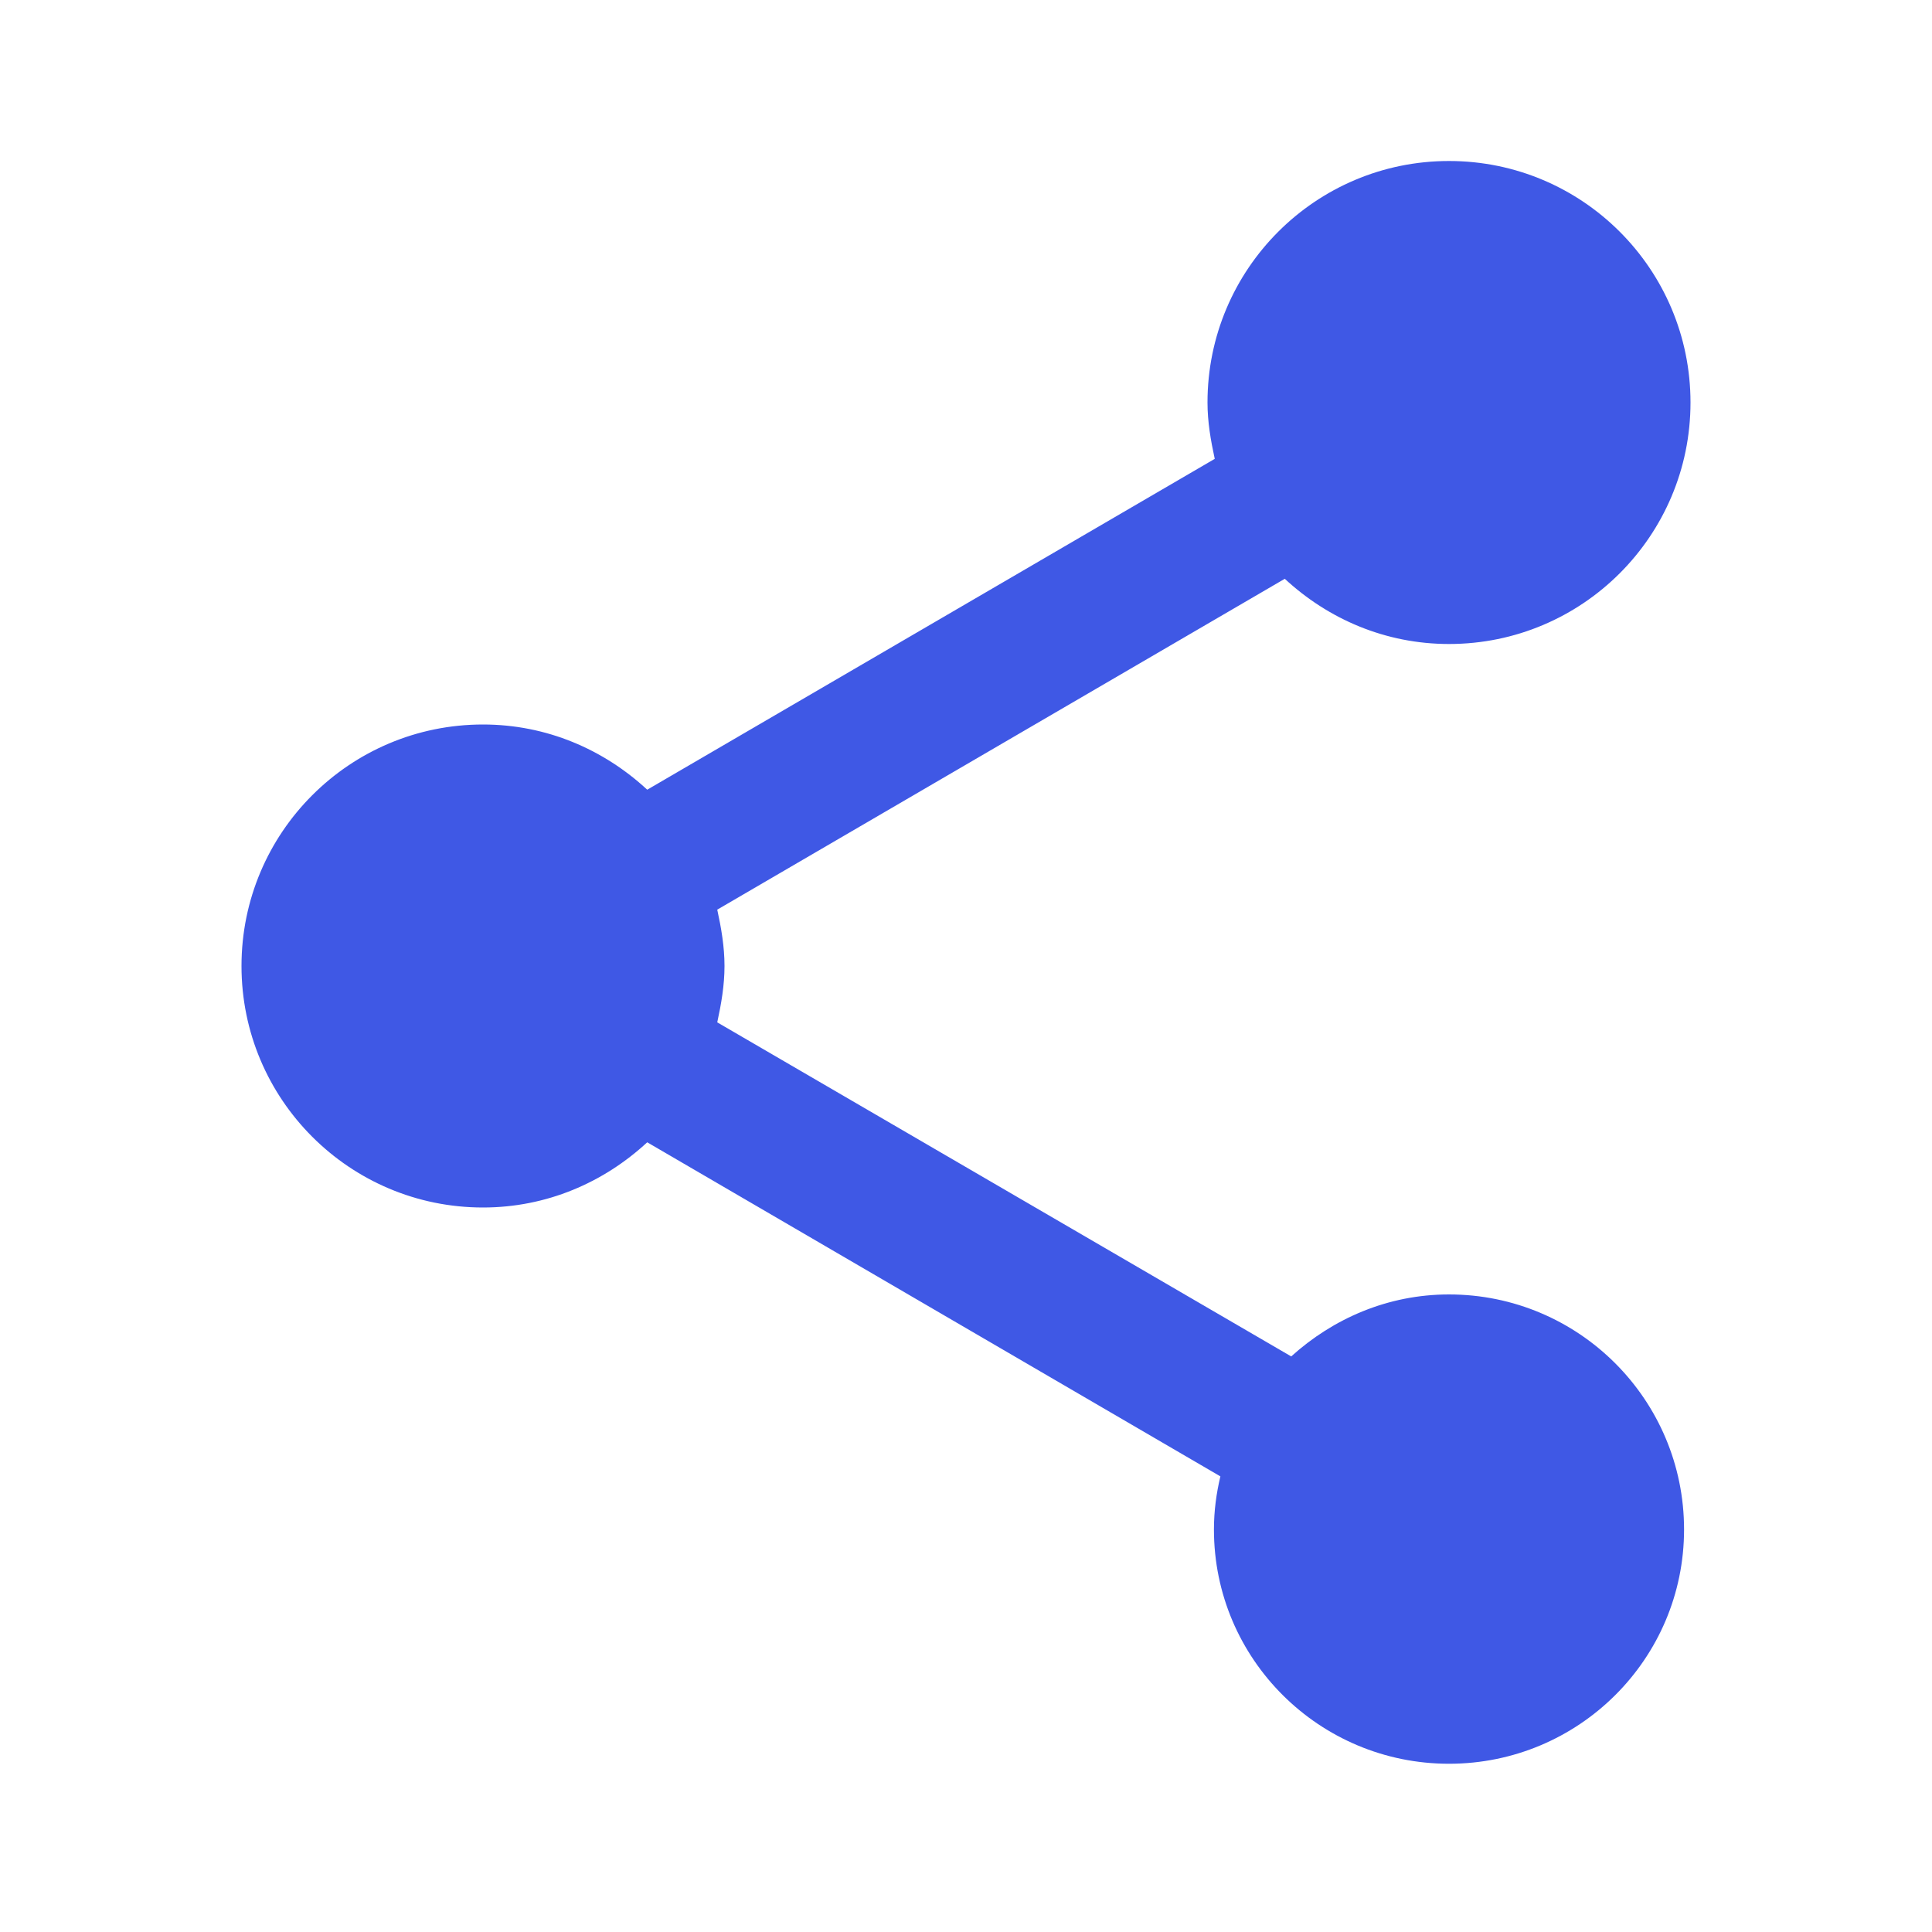
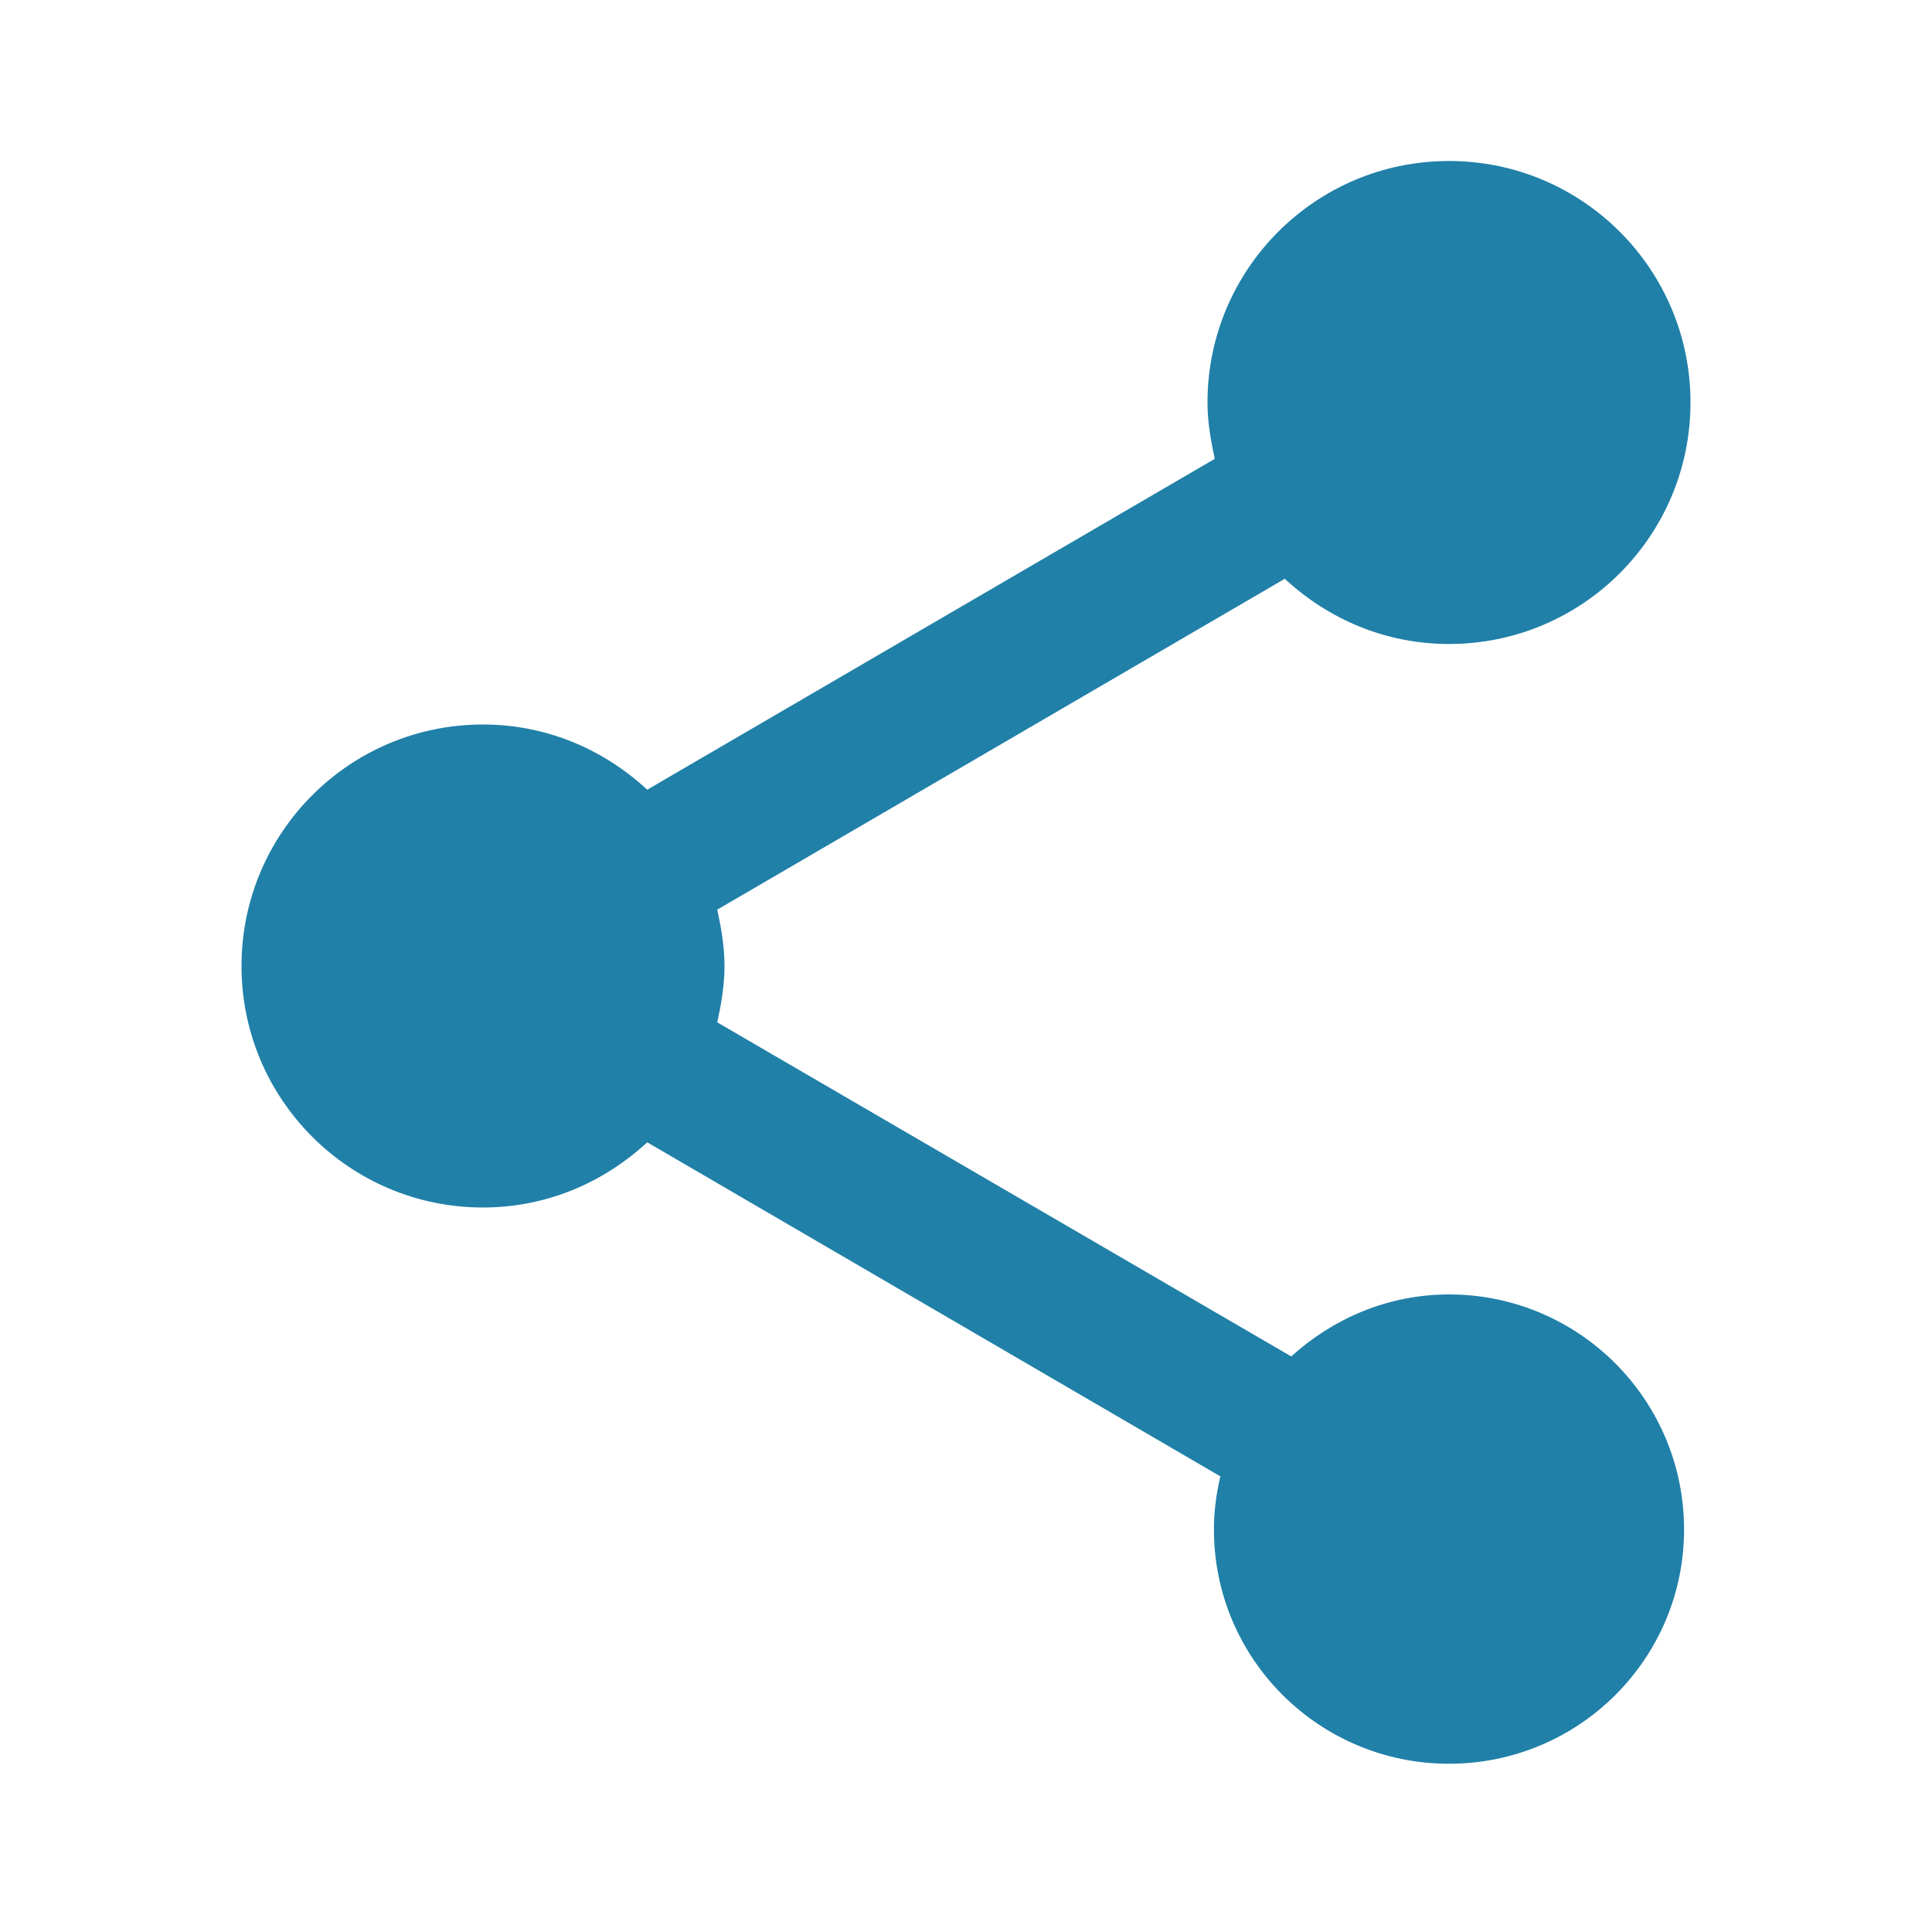
<svg xmlns="http://www.w3.org/2000/svg" version="1.1" width="24" height="24" viewBox="0 0 24 24">
-   <path fill="#3f58e5" d="M18,16.08C17.24,16.08 16.56,16.38 16.04,16.85L8.91,12.7C8.96,12.47 9,12.24 9,12C9,11.76 8.96,11.53 8.91,11.3L15.96,7.19C16.5,7.69 17.21,8 18,8A3,3 0 0,0 21,5A3,3 0 0,0 18,2A3,3 0 0,0 15,5C15,5.24 15.04,5.47 15.09,5.7L8.04,9.81C7.5,9.31 6.79,9 6,9A3,3 0 0,0 3,12A3,3 0 0,0 6,15C6.79,15 7.5,14.69 8.04,14.19L15.16,18.34C15.11,18.55 15.08,18.77 15.08,19C15.08,20.61 16.39,21.91 18,21.91C19.61,21.91 20.92,20.61 20.92,19A2.92,2.92 0 0,0 18,16.08Z" />
+   <path fill="#2080a8" d="M18,16.08C17.24,16.08 16.56,16.38 16.04,16.85L8.91,12.7C8.96,12.47 9,12.24 9,12C9,11.76 8.96,11.53 8.91,11.3L15.96,7.19C16.5,7.69 17.21,8 18,8A3,3 0 0,0 21,5A3,3 0 0,0 18,2A3,3 0 0,0 15,5C15,5.24 15.04,5.47 15.09,5.7L8.04,9.81C7.5,9.31 6.79,9 6,9A3,3 0 0,0 3,12A3,3 0 0,0 6,15C6.79,15 7.5,14.69 8.04,14.19L15.16,18.34C15.11,18.55 15.08,18.77 15.08,19C15.08,20.61 16.39,21.91 18,21.91C19.61,21.91 20.92,20.61 20.92,19A2.92,2.92 0 0,0 18,16.08Z" />
</svg>
